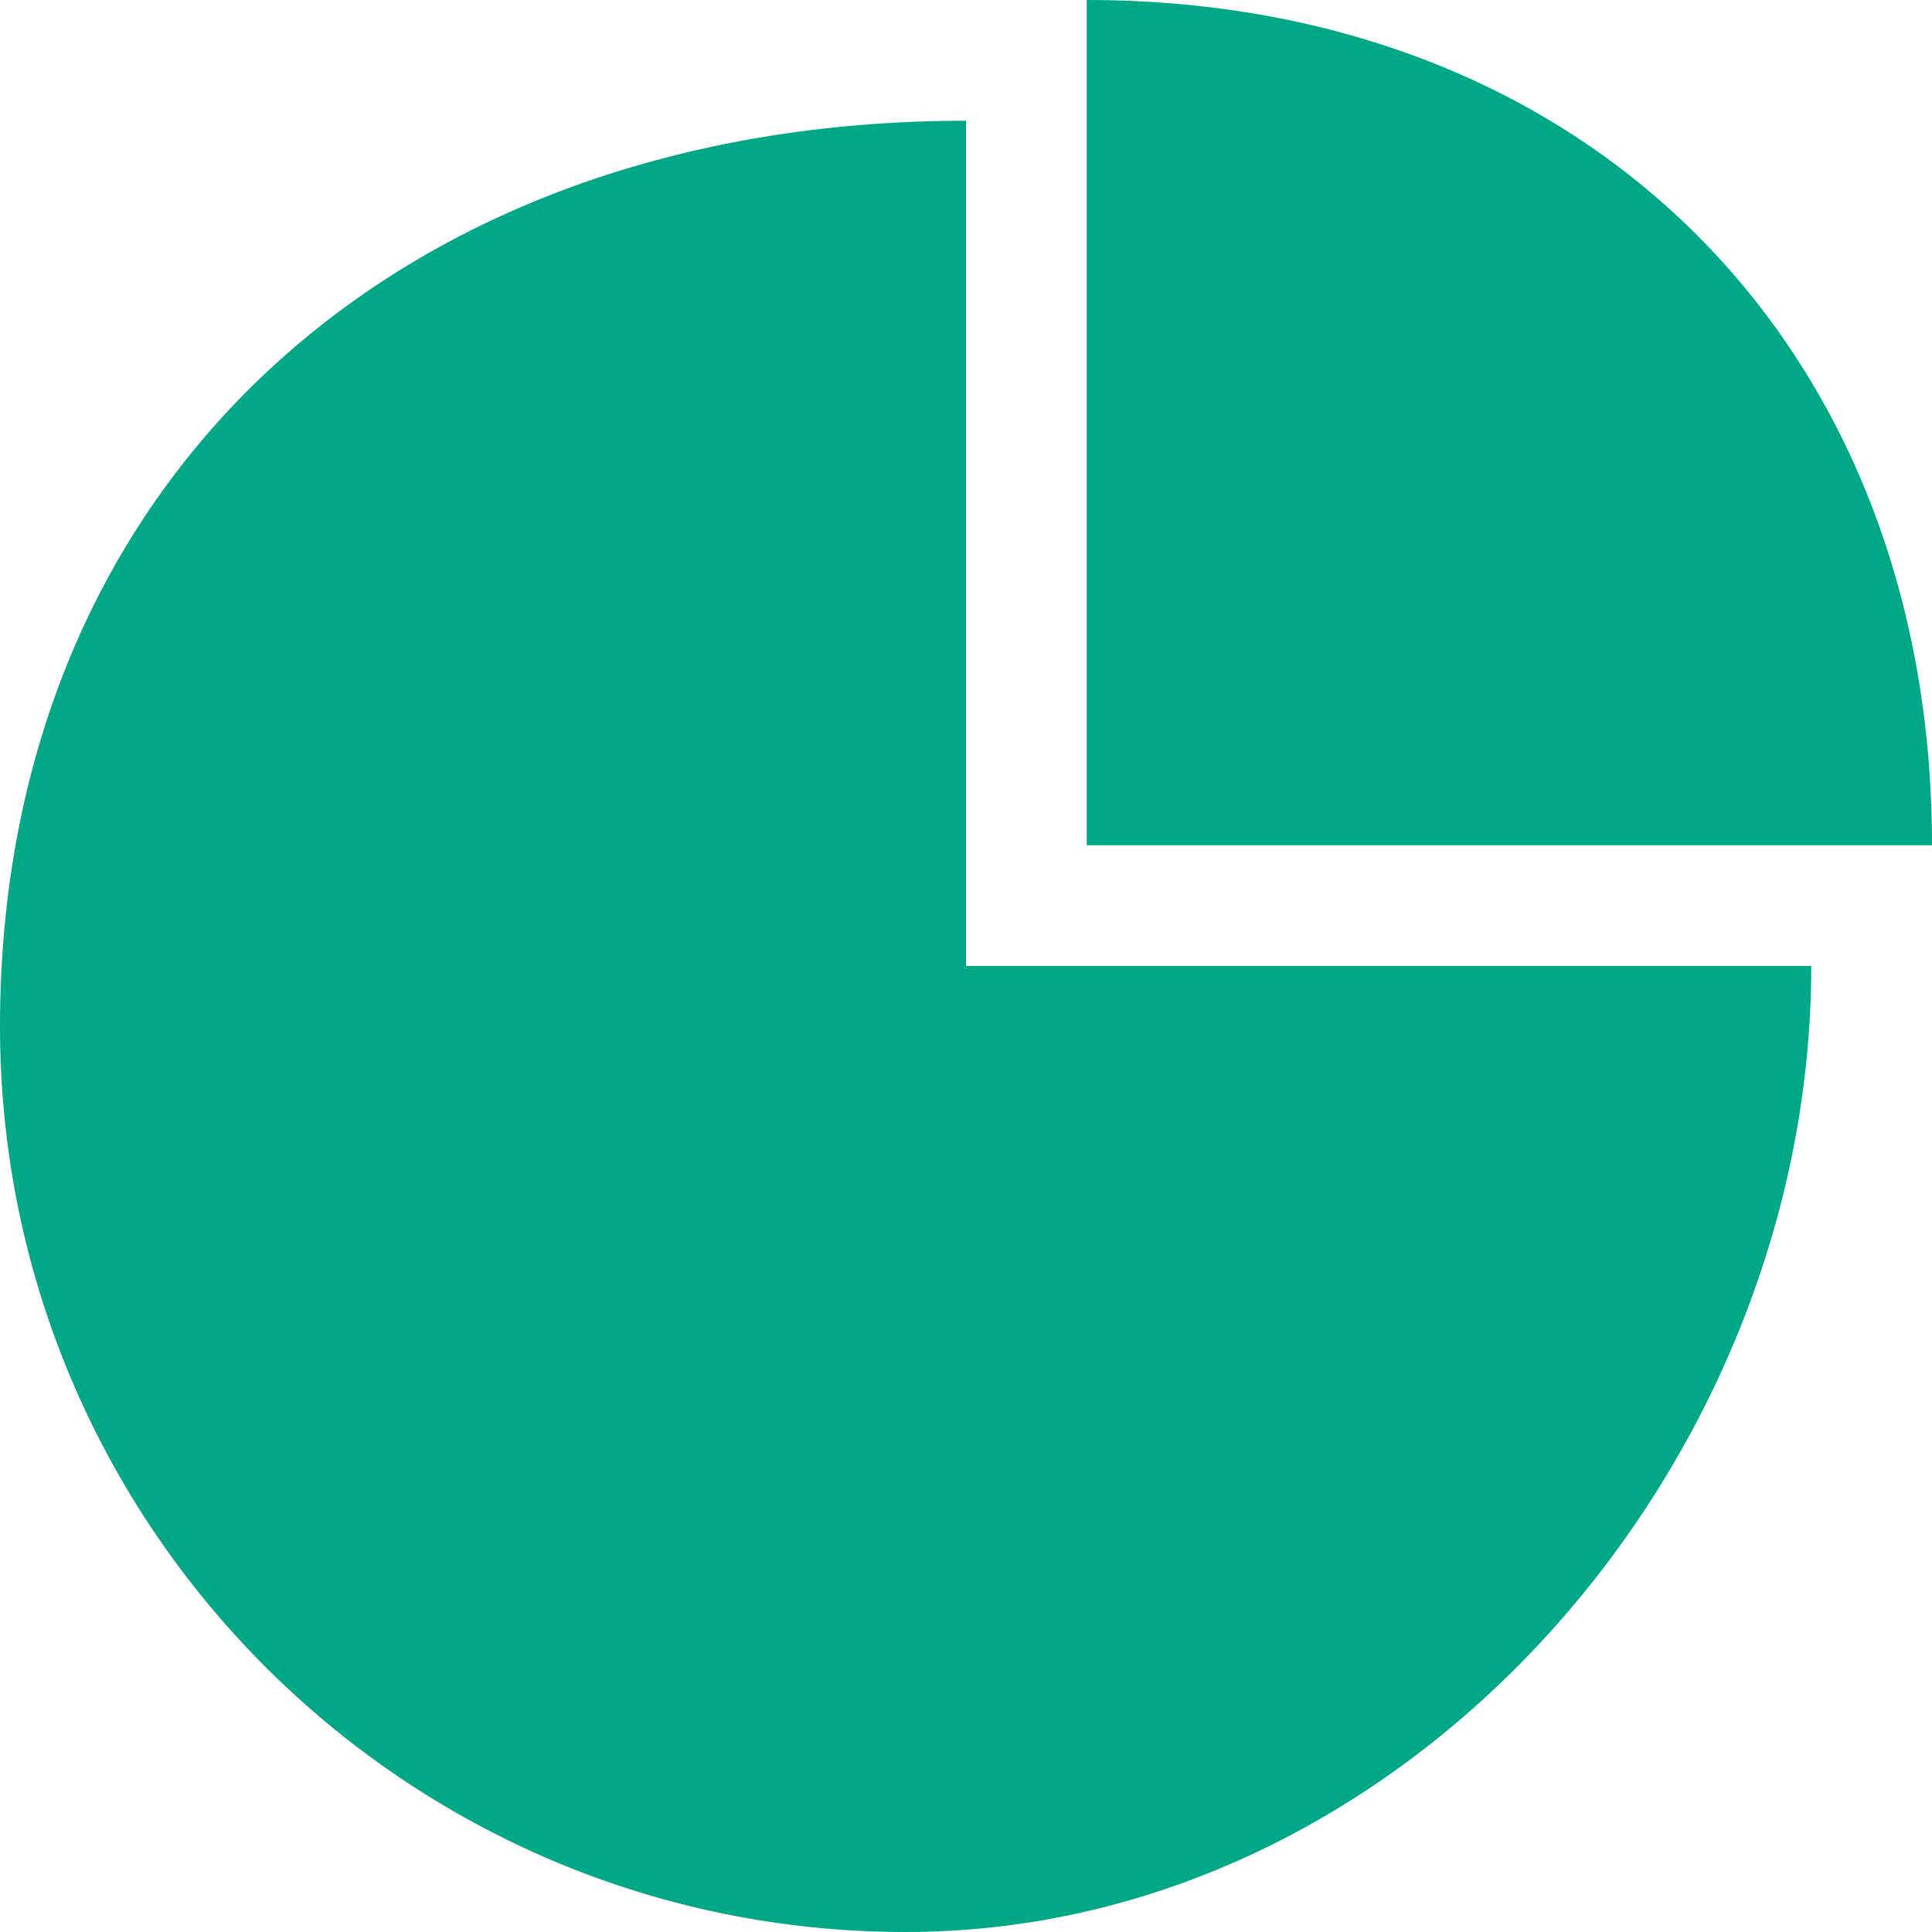
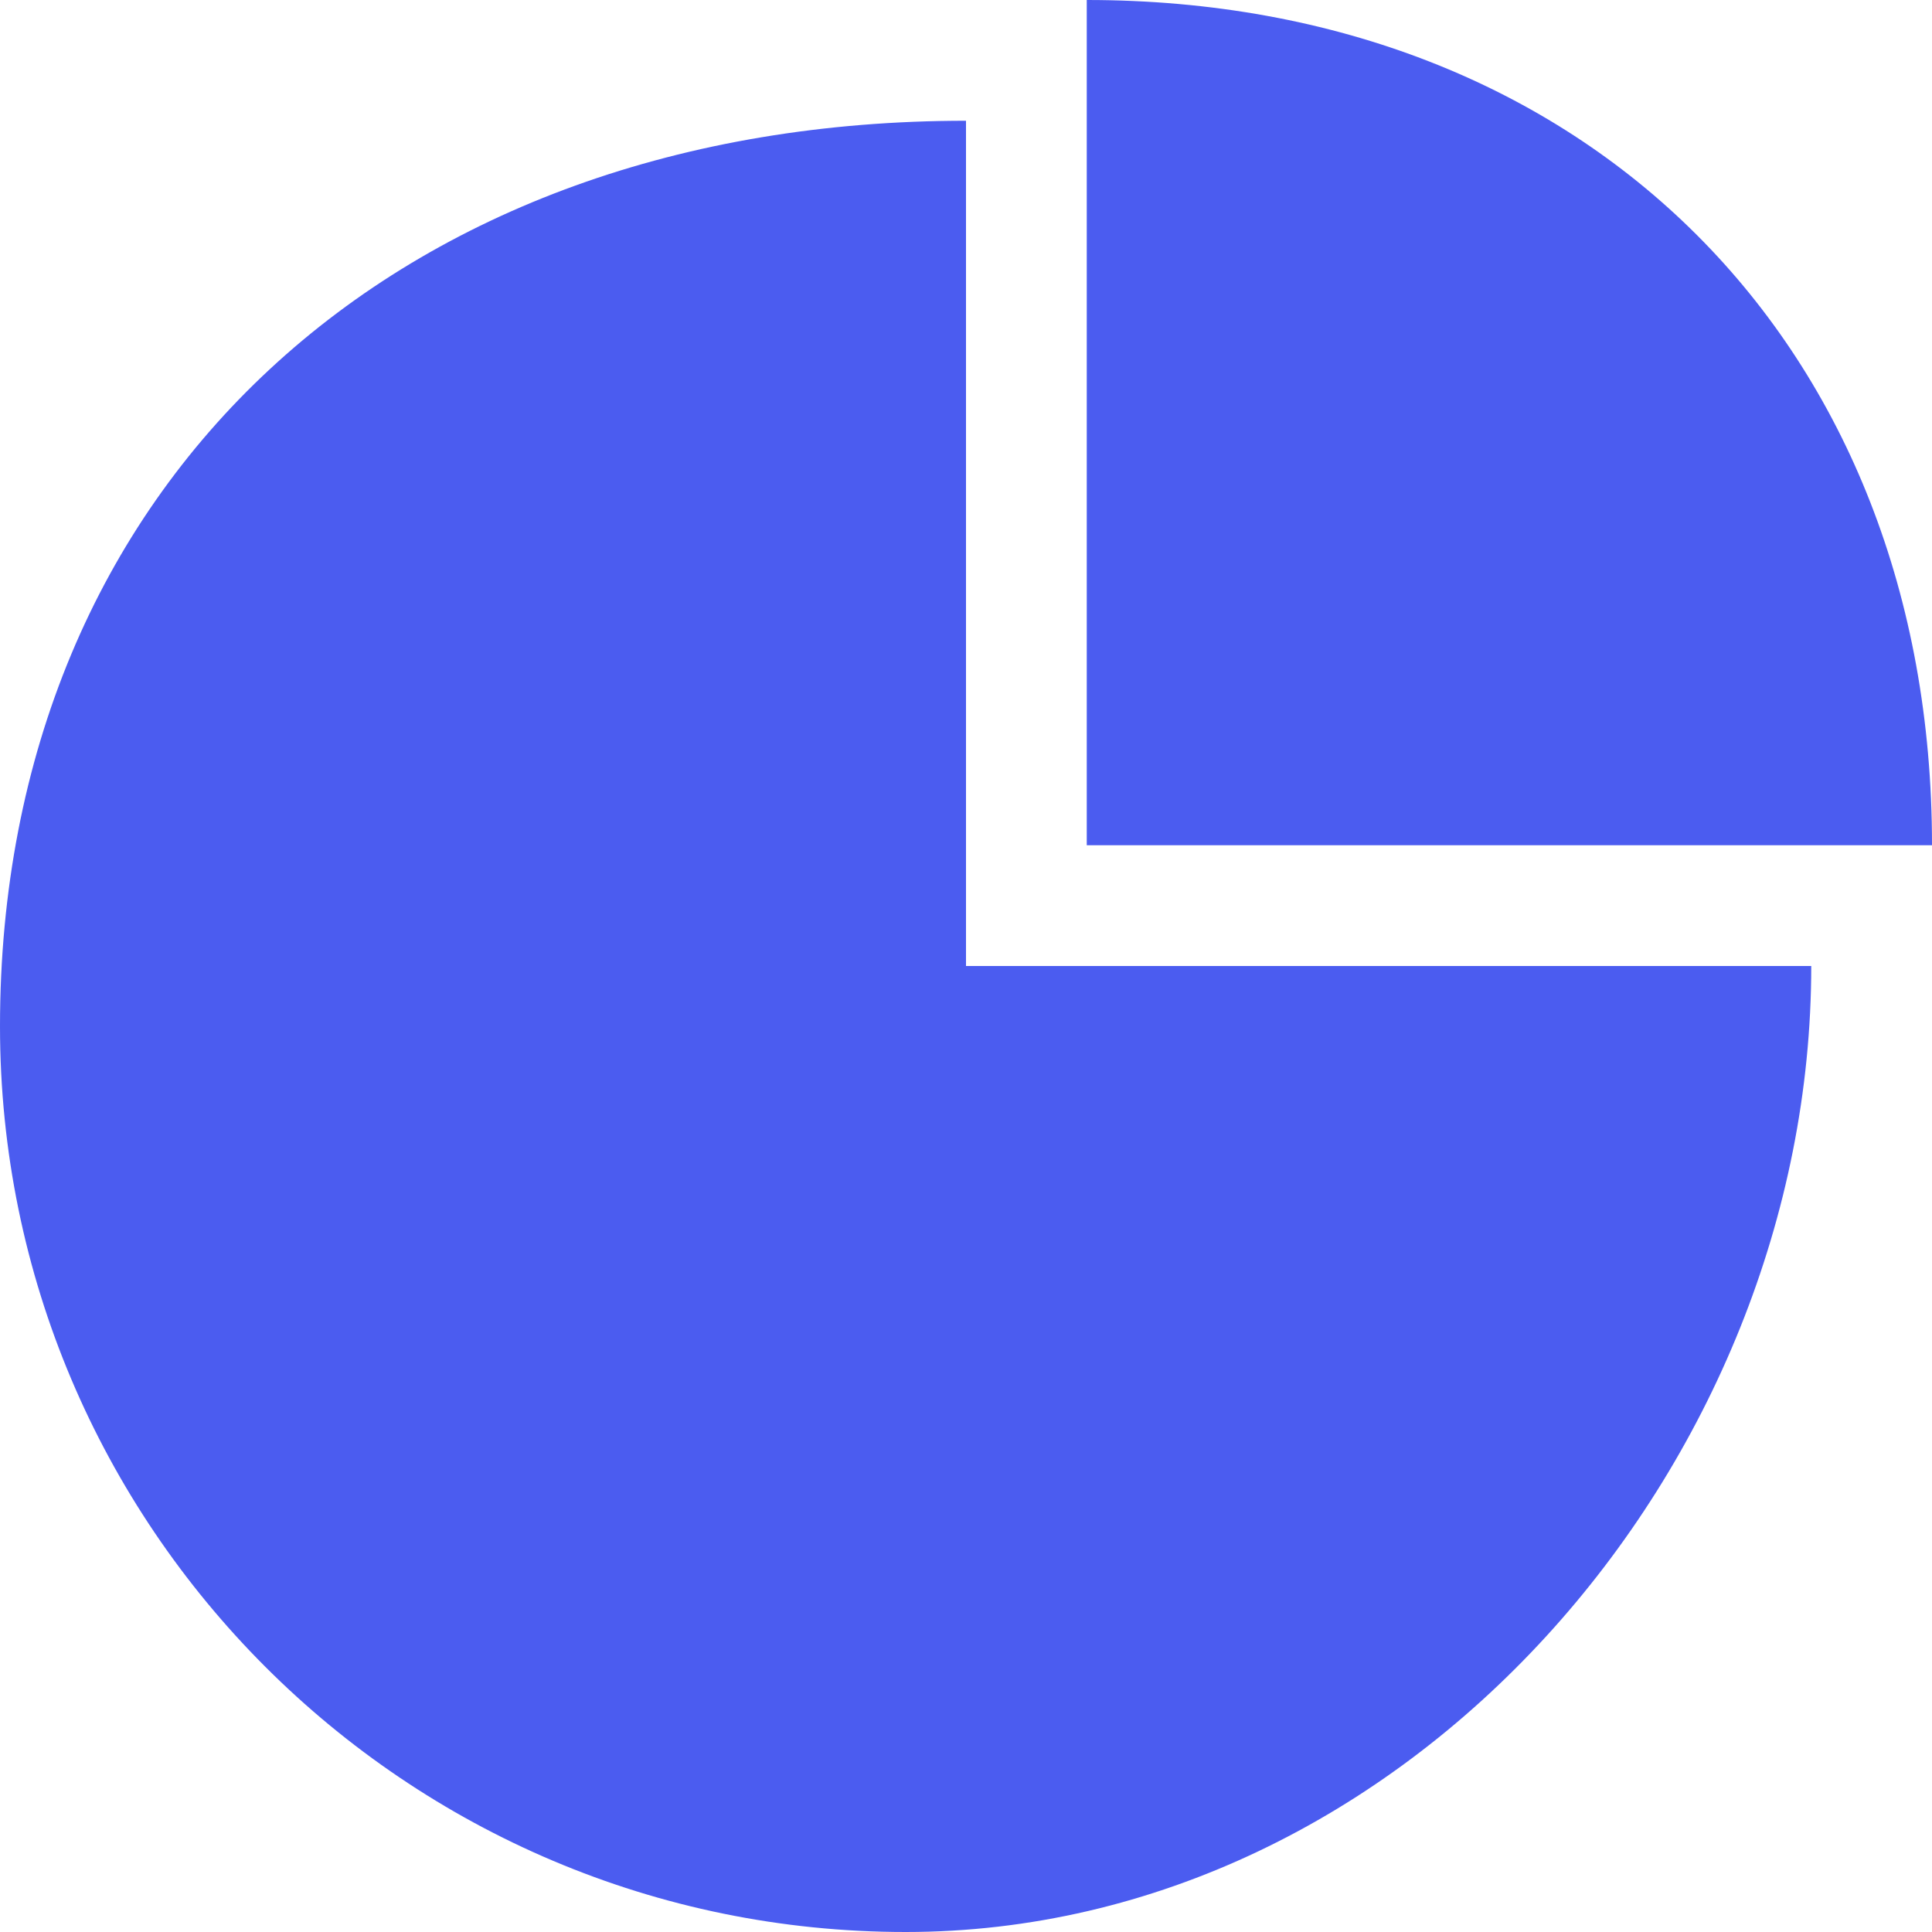
<svg xmlns="http://www.w3.org/2000/svg" width="288" height="288">
  <svg width="288" height="288" viewBox="0 0 512 512">
-     <path fill="#00a887" d="M288 224v-224c132.544 0 224 91.456 224 224h-224zM240 512c-132.544 0-240-107.456-240-240 0-144.544 105.456-240 256-240v224h224c0 132.544-107.456 256-240 256z" class="color000 svgShape" />
+     <path fill="#4B5CF0" d="M288 224v-224c132.544 0 224 91.456 224 224h-224zM240 512c-132.544 0-240-107.456-240-240 0-144.544 105.456-240 256-240v224h224c0 132.544-107.456 256-240 256z" class="color000 svgShape" />
  </svg>
</svg>
